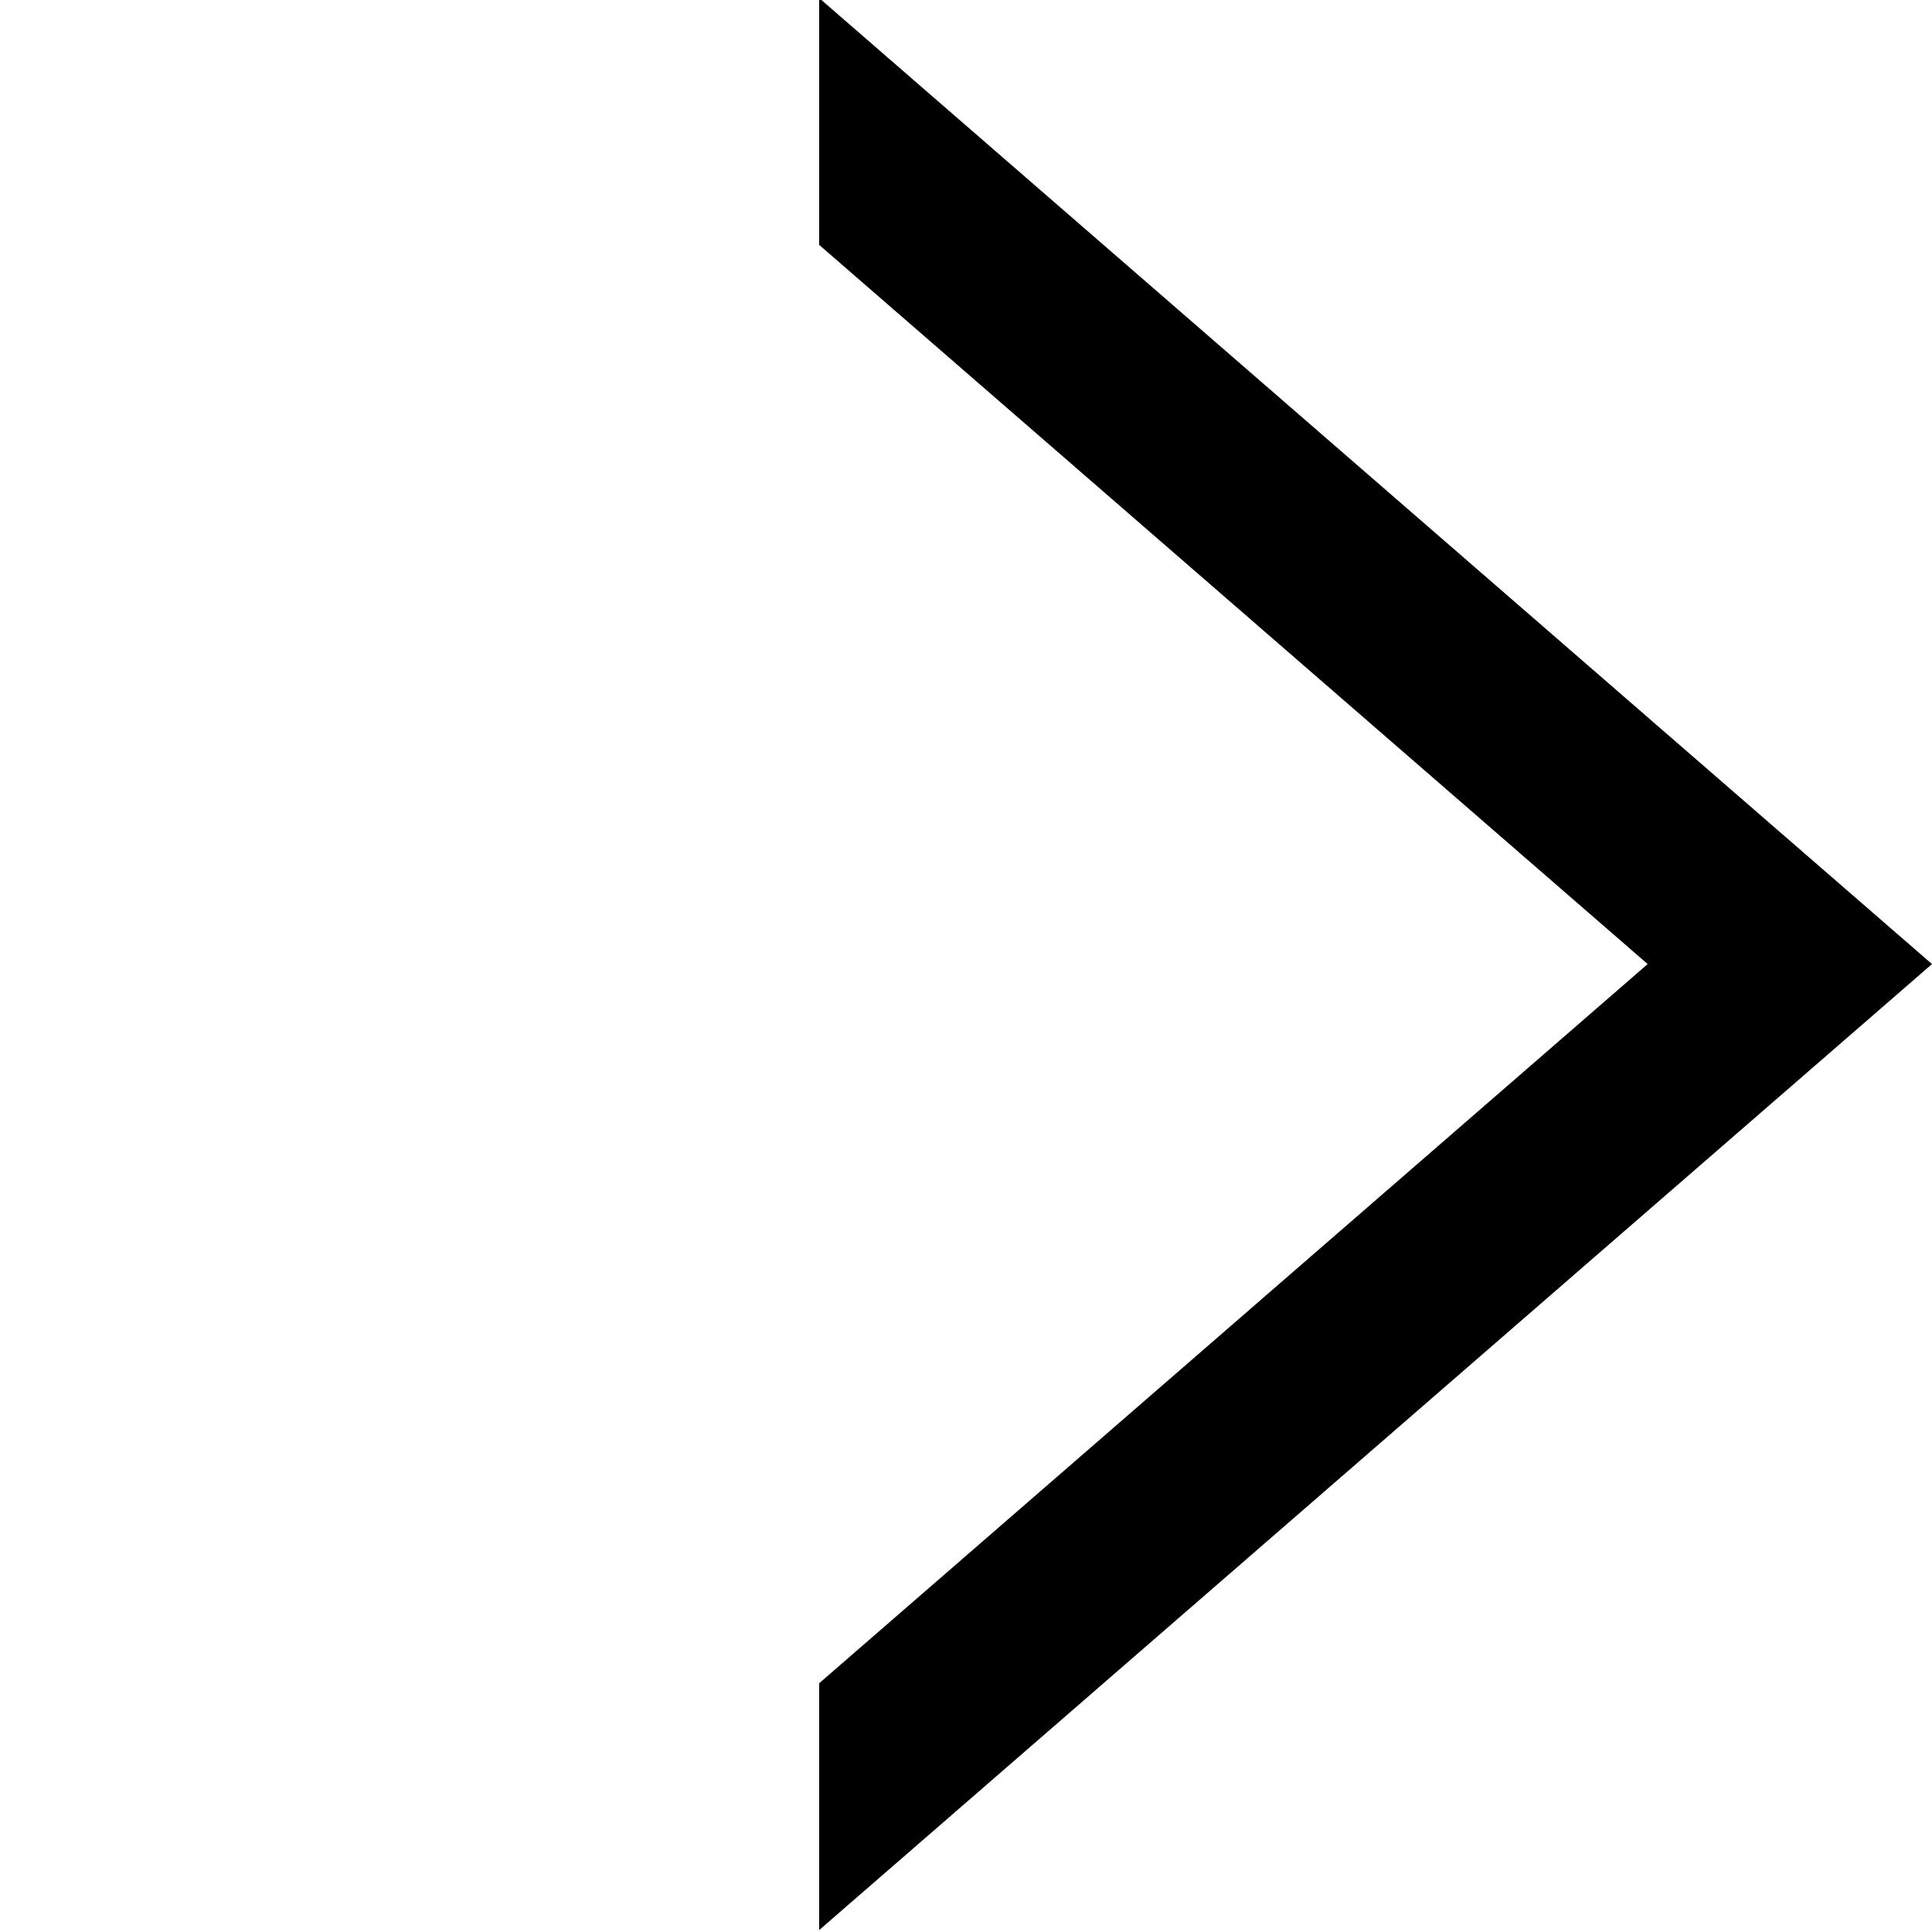
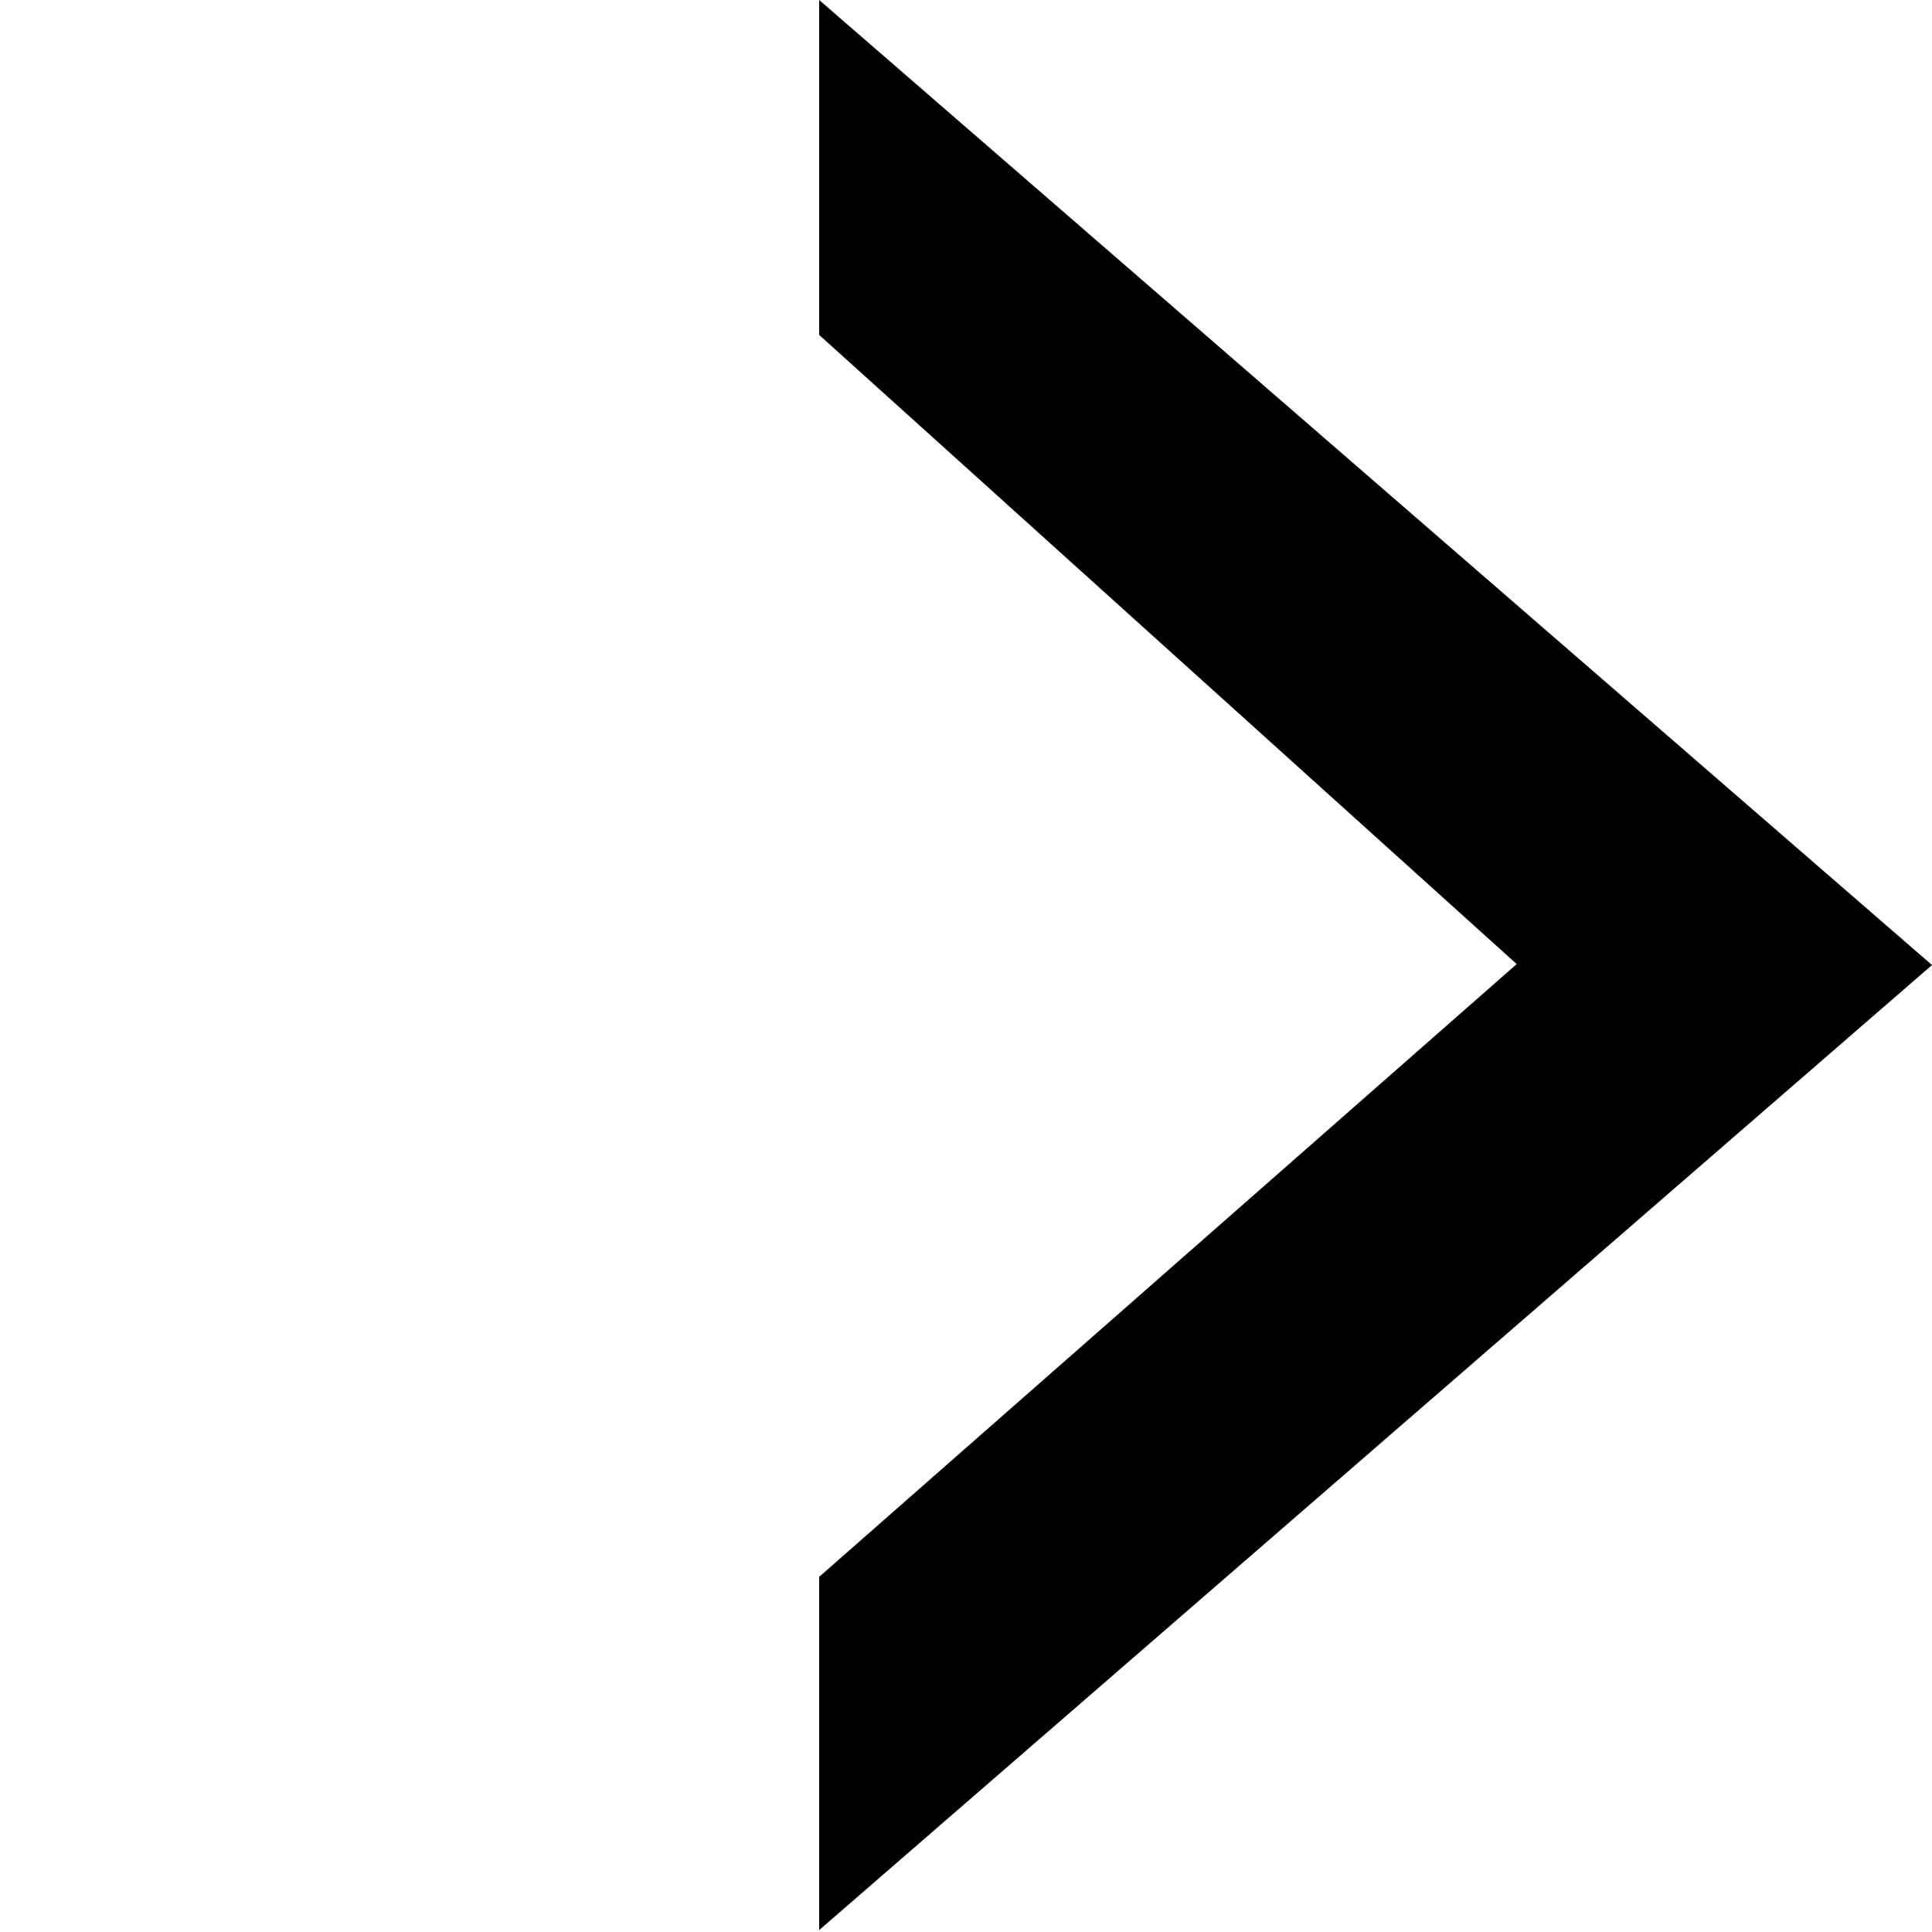
- <svg xmlns="http://www.w3.org/2000/svg" width="1024pt" height="1024pt" viewBox="0 0 1024 1024" version="1.1">
-   <g id="surface1">
-     <path style=" stroke:none;fill-rule:evenodd;fill:rgb(0%,0%,0%);fill-opacity:1;" d="M 434.176 -1.023 L 1024 510.977 L 434.176 1022.977 L 434.176 892.16 L 873.301 510.977 L 434.176 129.793 Z M 434.176 -1.023 " />
+ <svg xmlns="http://www.w3.org/2000/svg" width="1024pt" height="1024pt" viewBox="0 0 1024 1024" version="1.1" id="svg5">
+   <defs id="defs9" />
+   <g id="surface1" transform="rotate(90,512,512)" />
+   <g id="surface1-3" transform="matrix(-1,0,0,1,1164.967,2.4999999e-5)">
+     <path style="fill:#000000;fill-opacity:1;fill-rule:nonzero;stroke:none" d="M 730.787,0 140.967,511.488 730.787,1022.977 V 835.753 L 361.086,510.977 730.787,177.522 Z" id="path2-6" />
  </g>
</svg>
